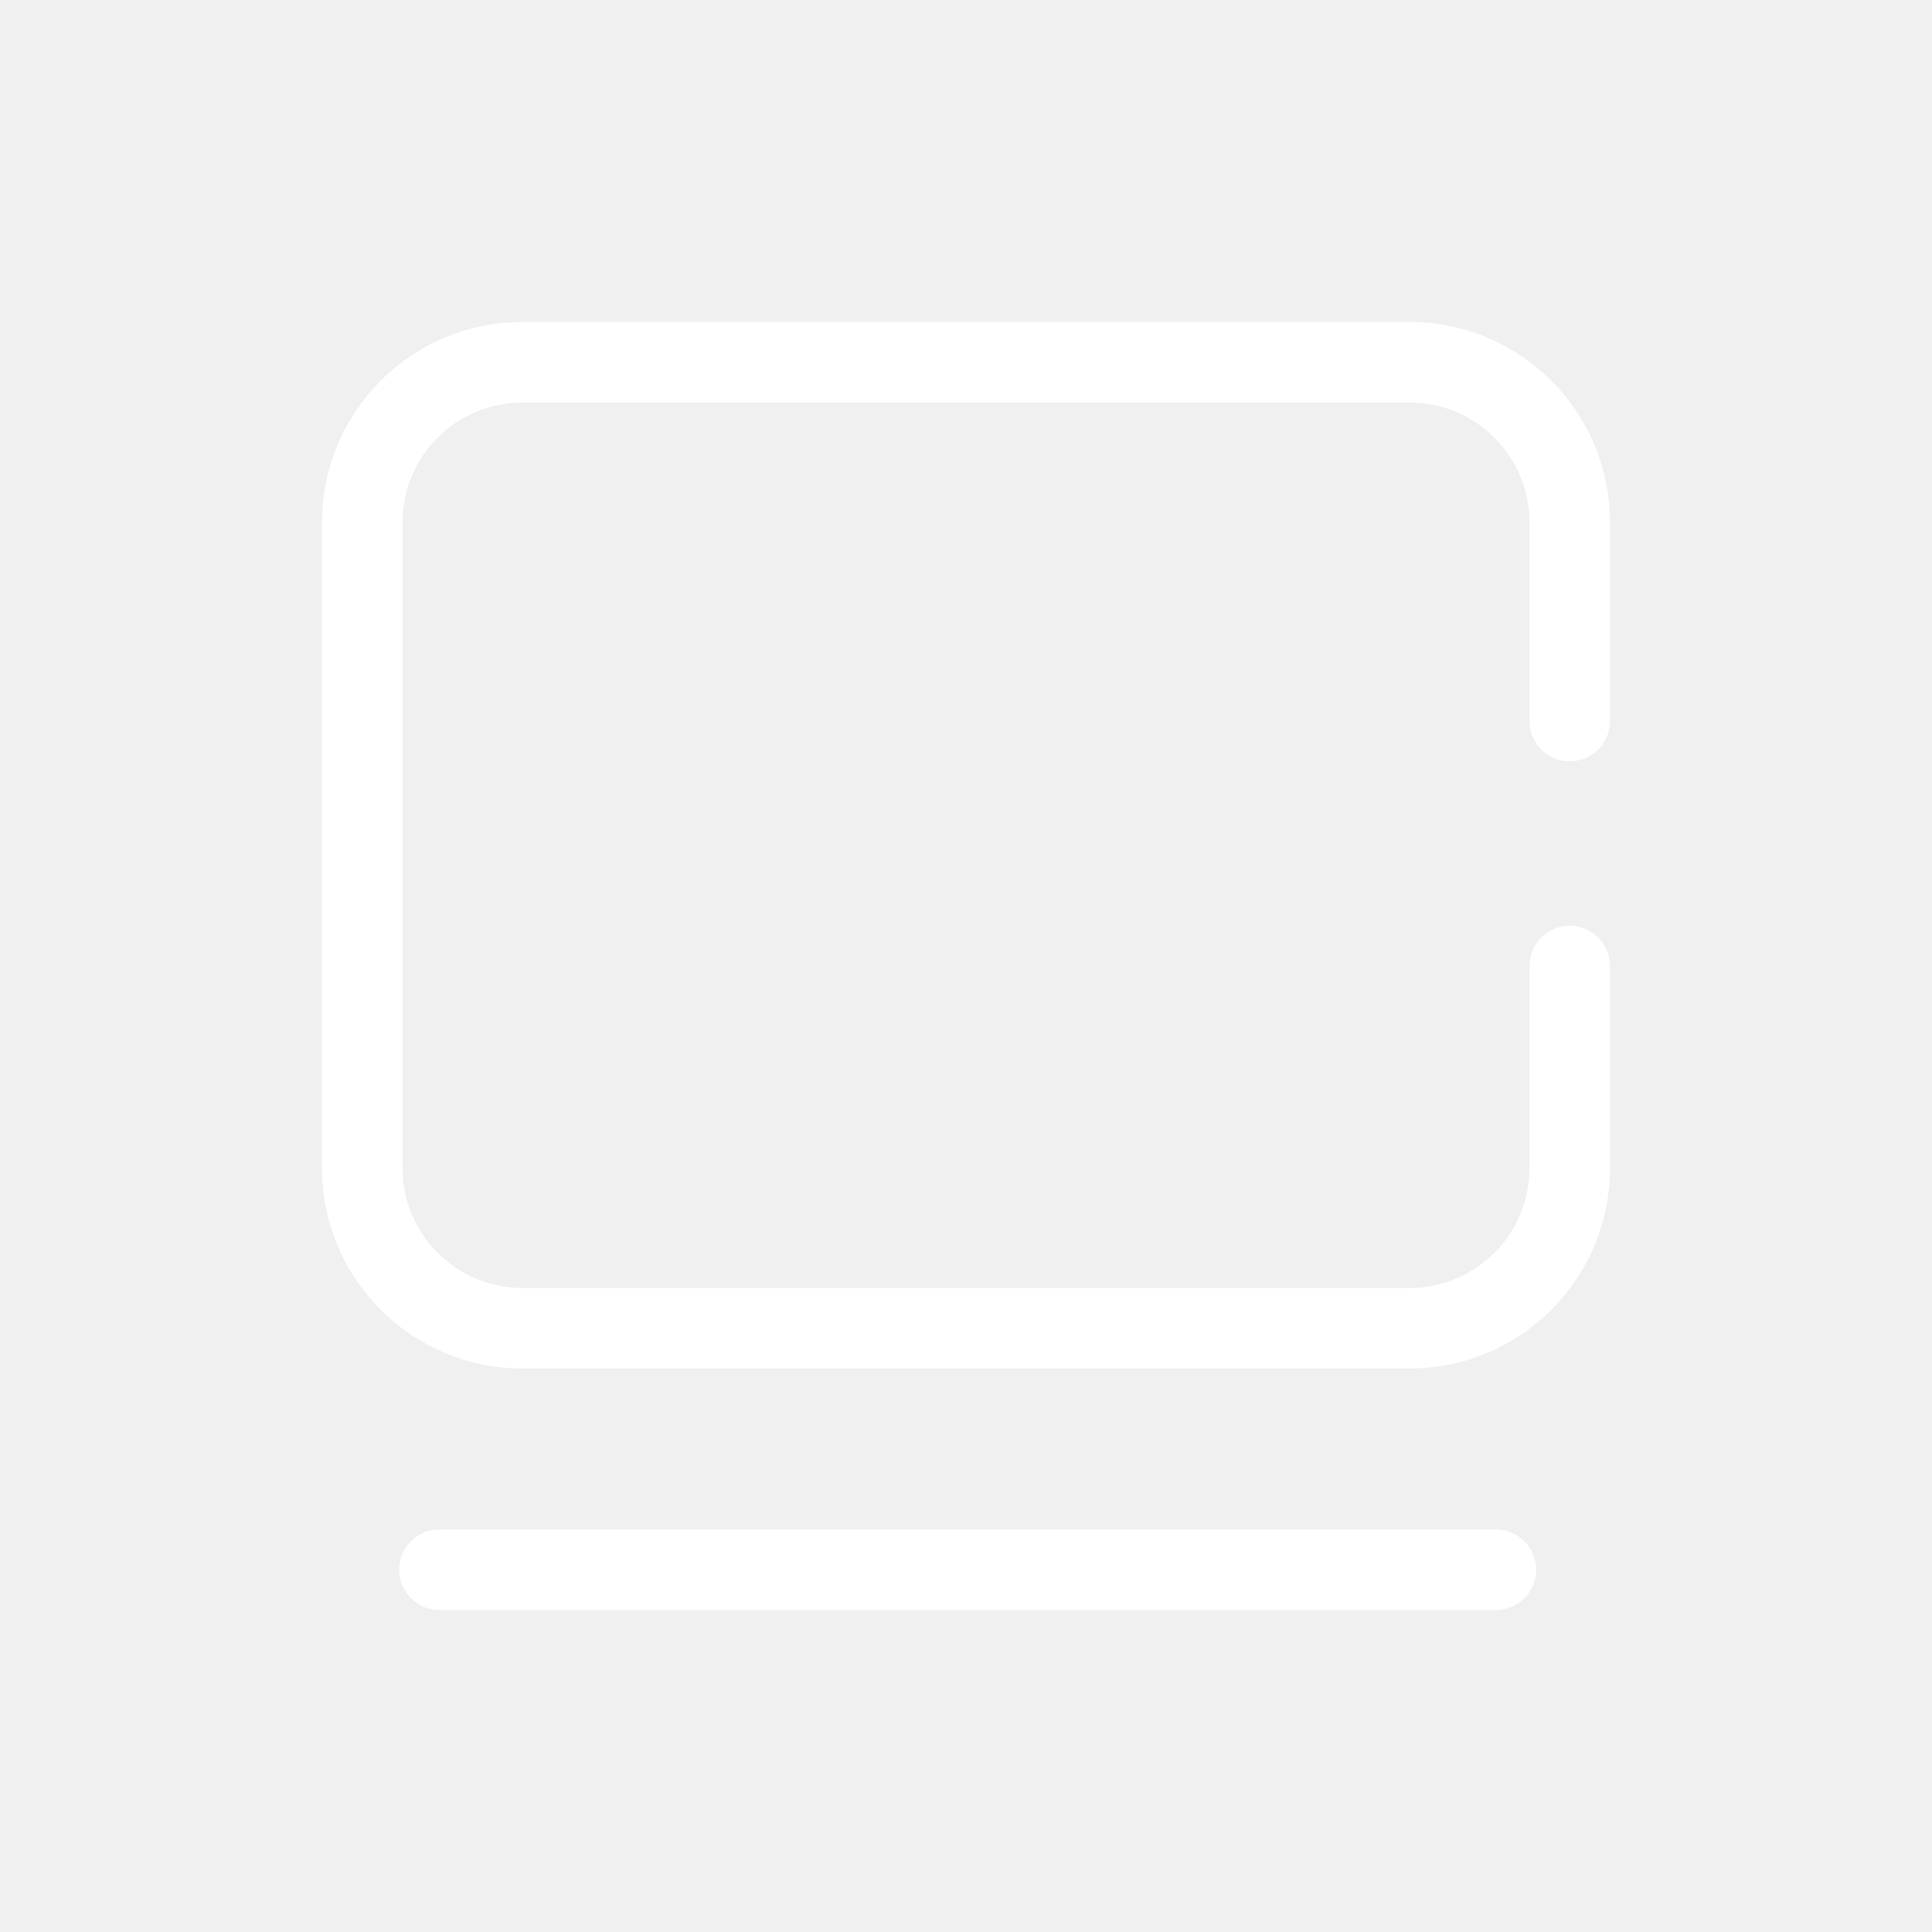
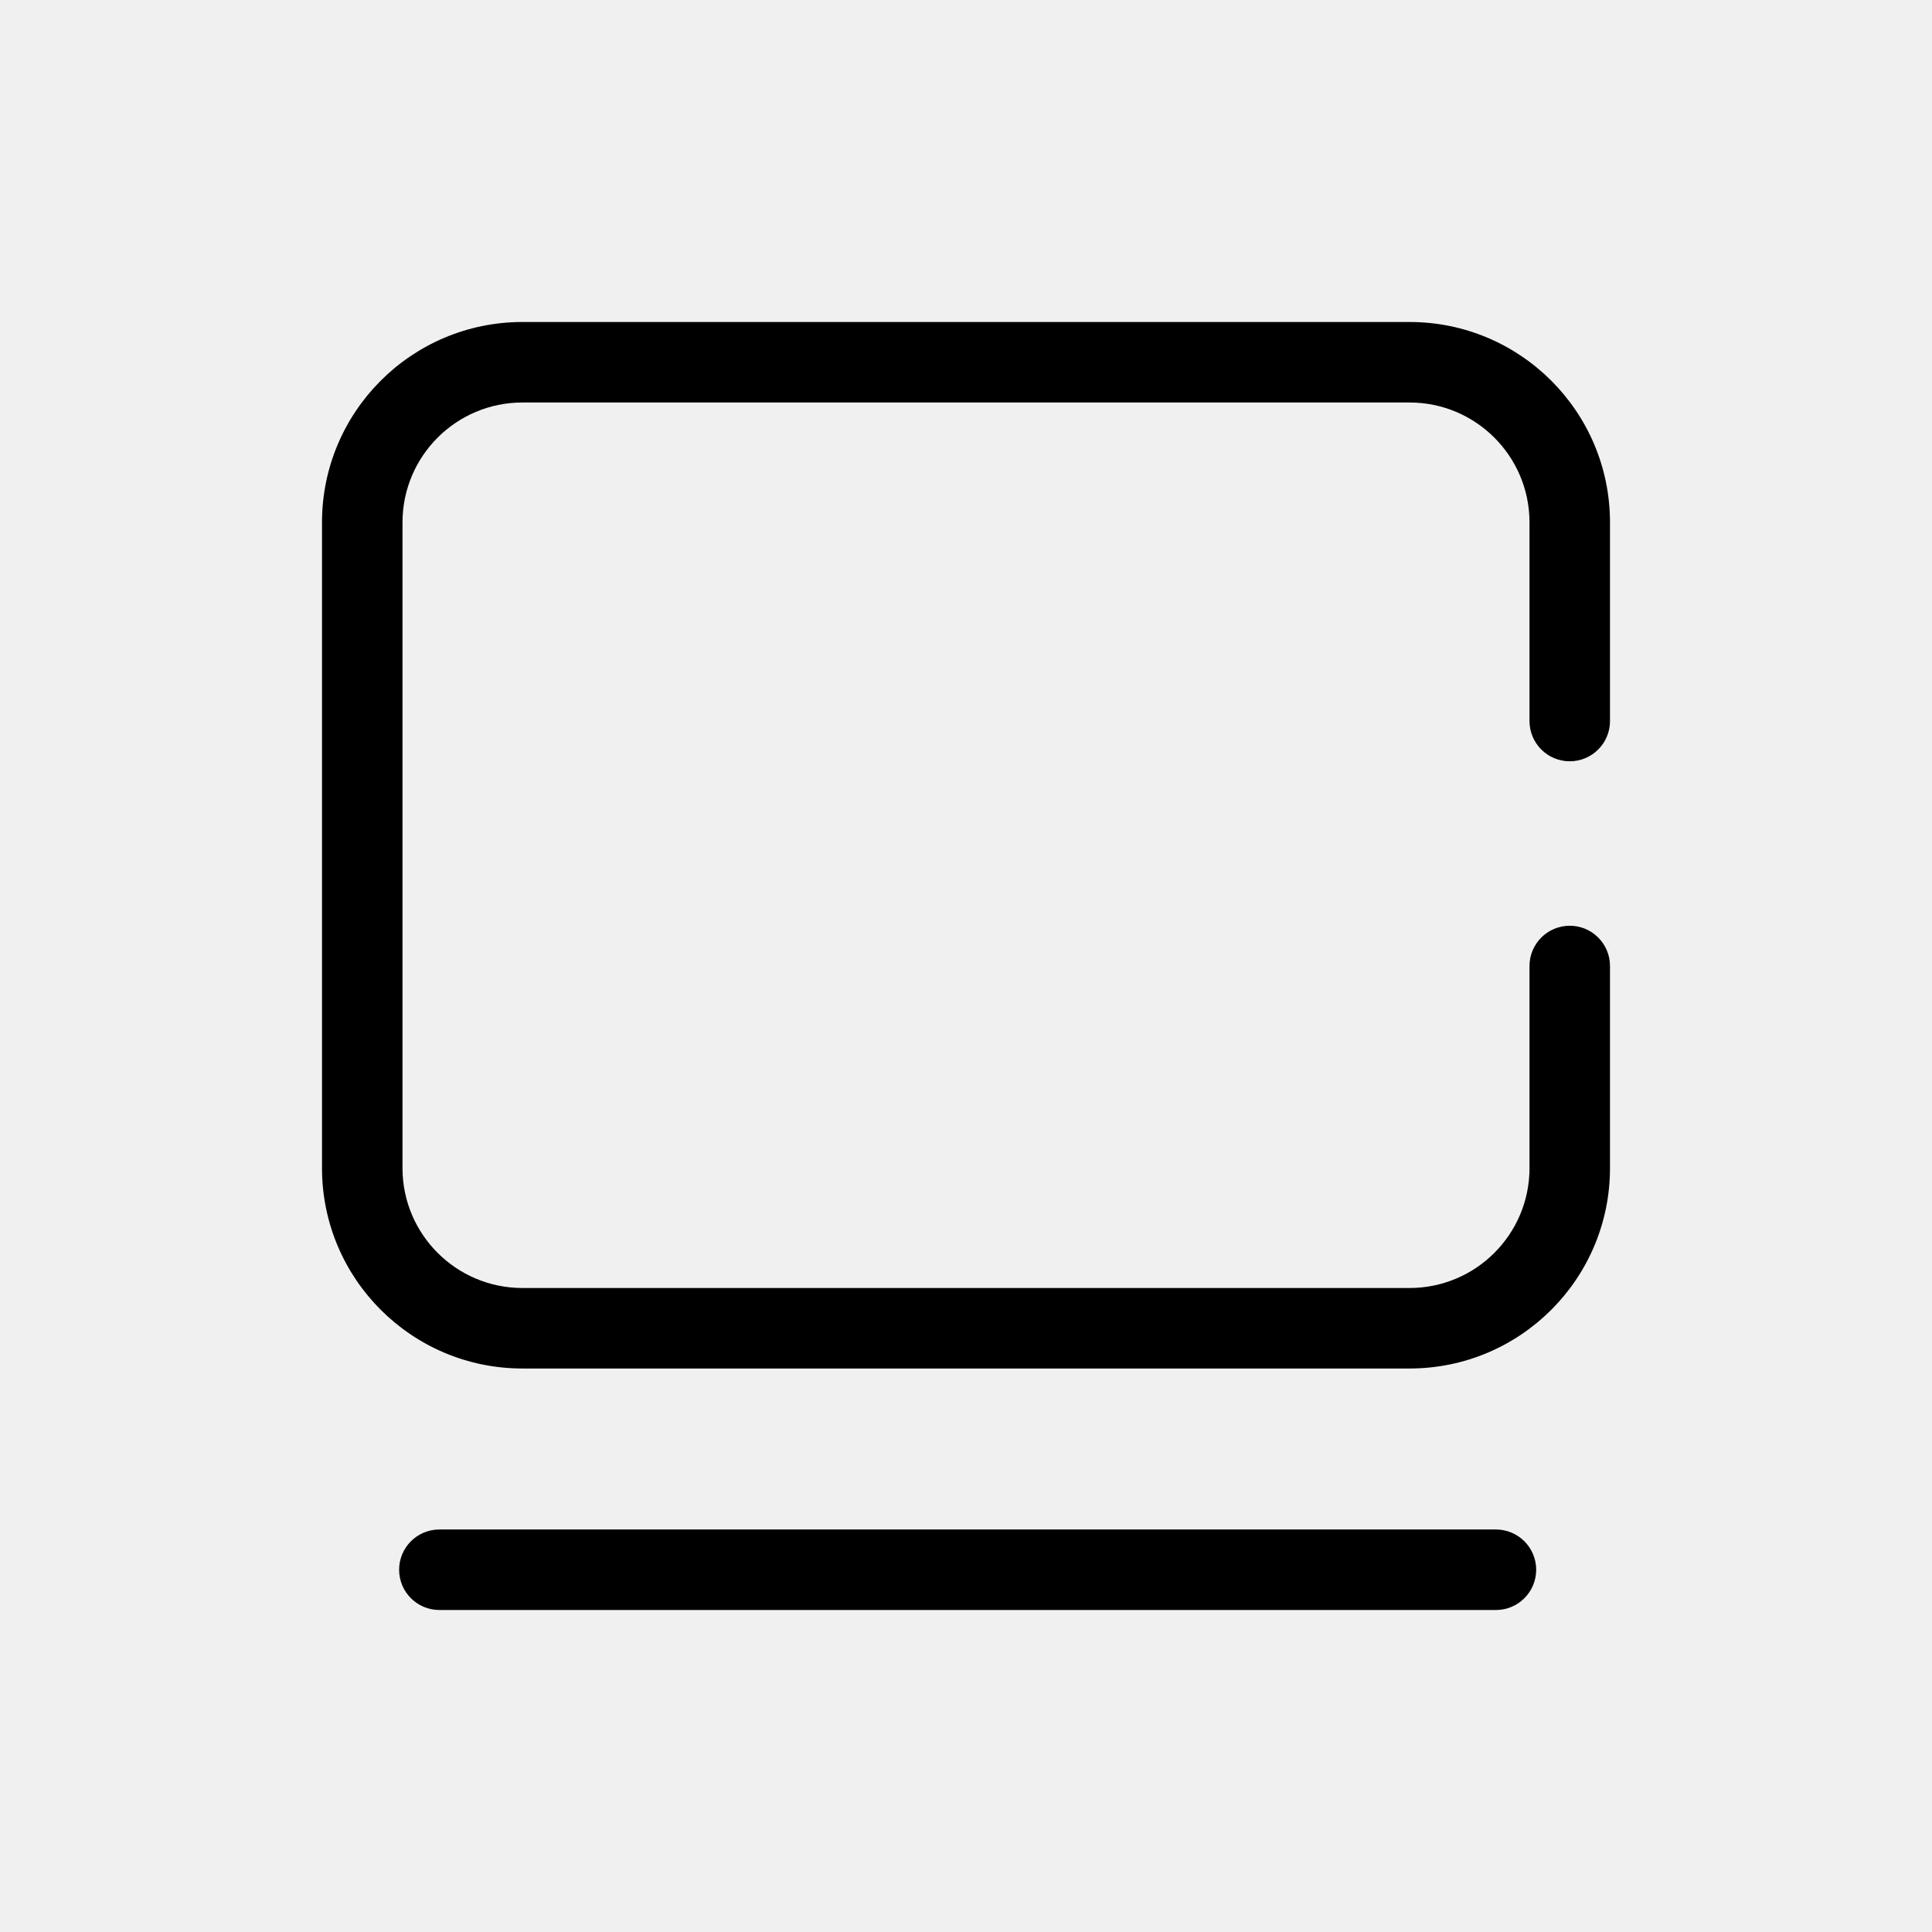
- <svg xmlns="http://www.w3.org/2000/svg" t="1571062731002" class="icon" viewBox="0 0 1024 1024" version="1.1" p-id="3669" width="128" height="128">
-   <path d="M832 403.499a21.333 21.333 0 0 0 21.333-21.333V276.736A106.24 106.24 0 0 0 747.136 170.667H276.864A106.24 106.24 0 0 0 170.667 276.736v342.528A106.24 106.24 0 0 0 276.864 725.333h470.272A106.24 106.24 0 0 0 853.333 619.264V512a21.333 21.333 0 0 0-42.667 0v107.264A63.573 63.573 0 0 1 747.136 682.667H276.864A63.573 63.573 0 0 1 213.333 619.264V276.736A63.573 63.573 0 0 1 276.864 213.333h470.272A63.573 63.573 0 0 1 810.667 276.736v105.429a21.333 21.333 0 0 0 21.333 21.333M792.875 810.667H232.875a21.333 21.333 0 0 0 0 42.667h560a21.333 21.333 0 0 0 0-42.667" p-id="3670" fill="#ffffff" />
+ <svg xmlns="http://www.w3.org/2000/svg" class="icon" viewBox="0 0 1024 1024" width="128" height="128">
+   <path d="M832 403.499a21.333 21.333 0 0021.333-21.334V276.736a106.24 106.24 0 00-106.197-106.07H276.864a106.24 106.24 0 00-106.197 106.07v342.528a106.24 106.24 0 00106.197 106.07h470.272a106.24 106.24 0 00106.197-106.07V512a21.333 21.333 0 00-42.666 0v107.264a63.573 63.573 0 01-63.531 63.403H276.864a63.573 63.573 0 01-63.53-63.403V276.736a63.573 63.573 0 0163.53-63.403h470.272a63.573 63.573 0 0163.53 63.403v105.43A21.333 21.333 0 00832 403.498m-39.125 407.168h-560a21.333 21.333 0 000 42.666h560a21.333 21.333 0 000-42.666" />
</svg>
